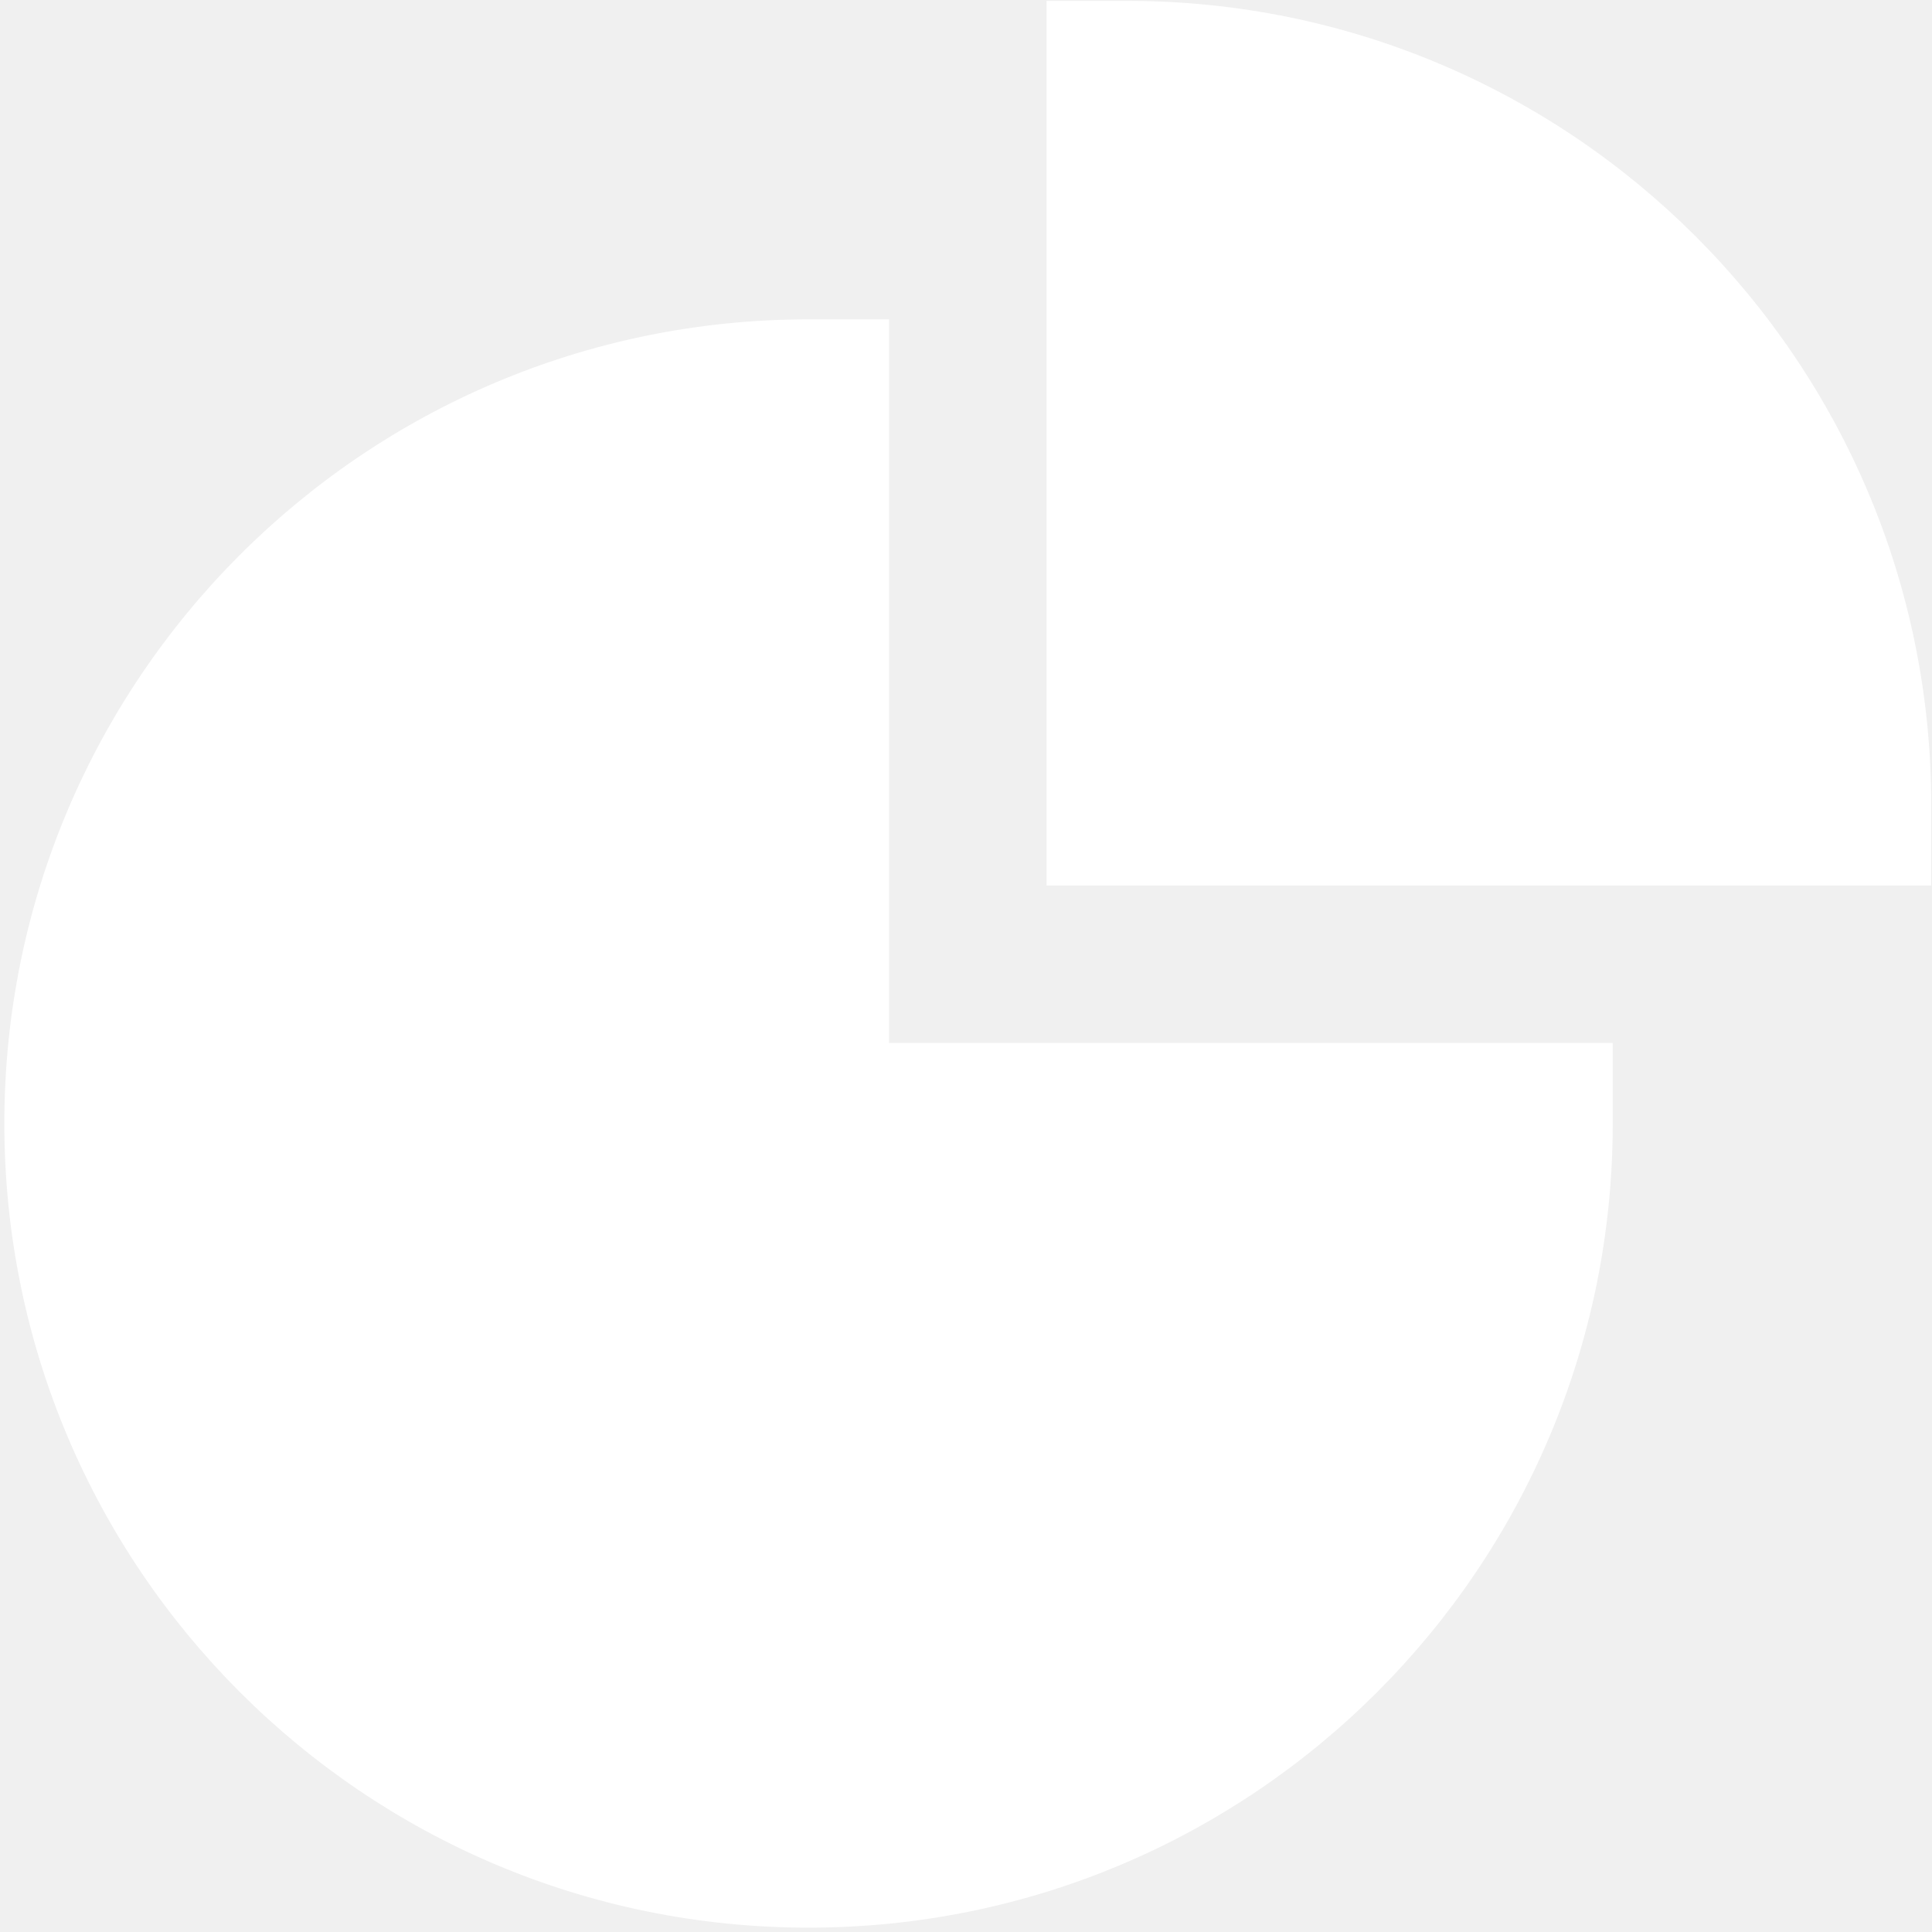
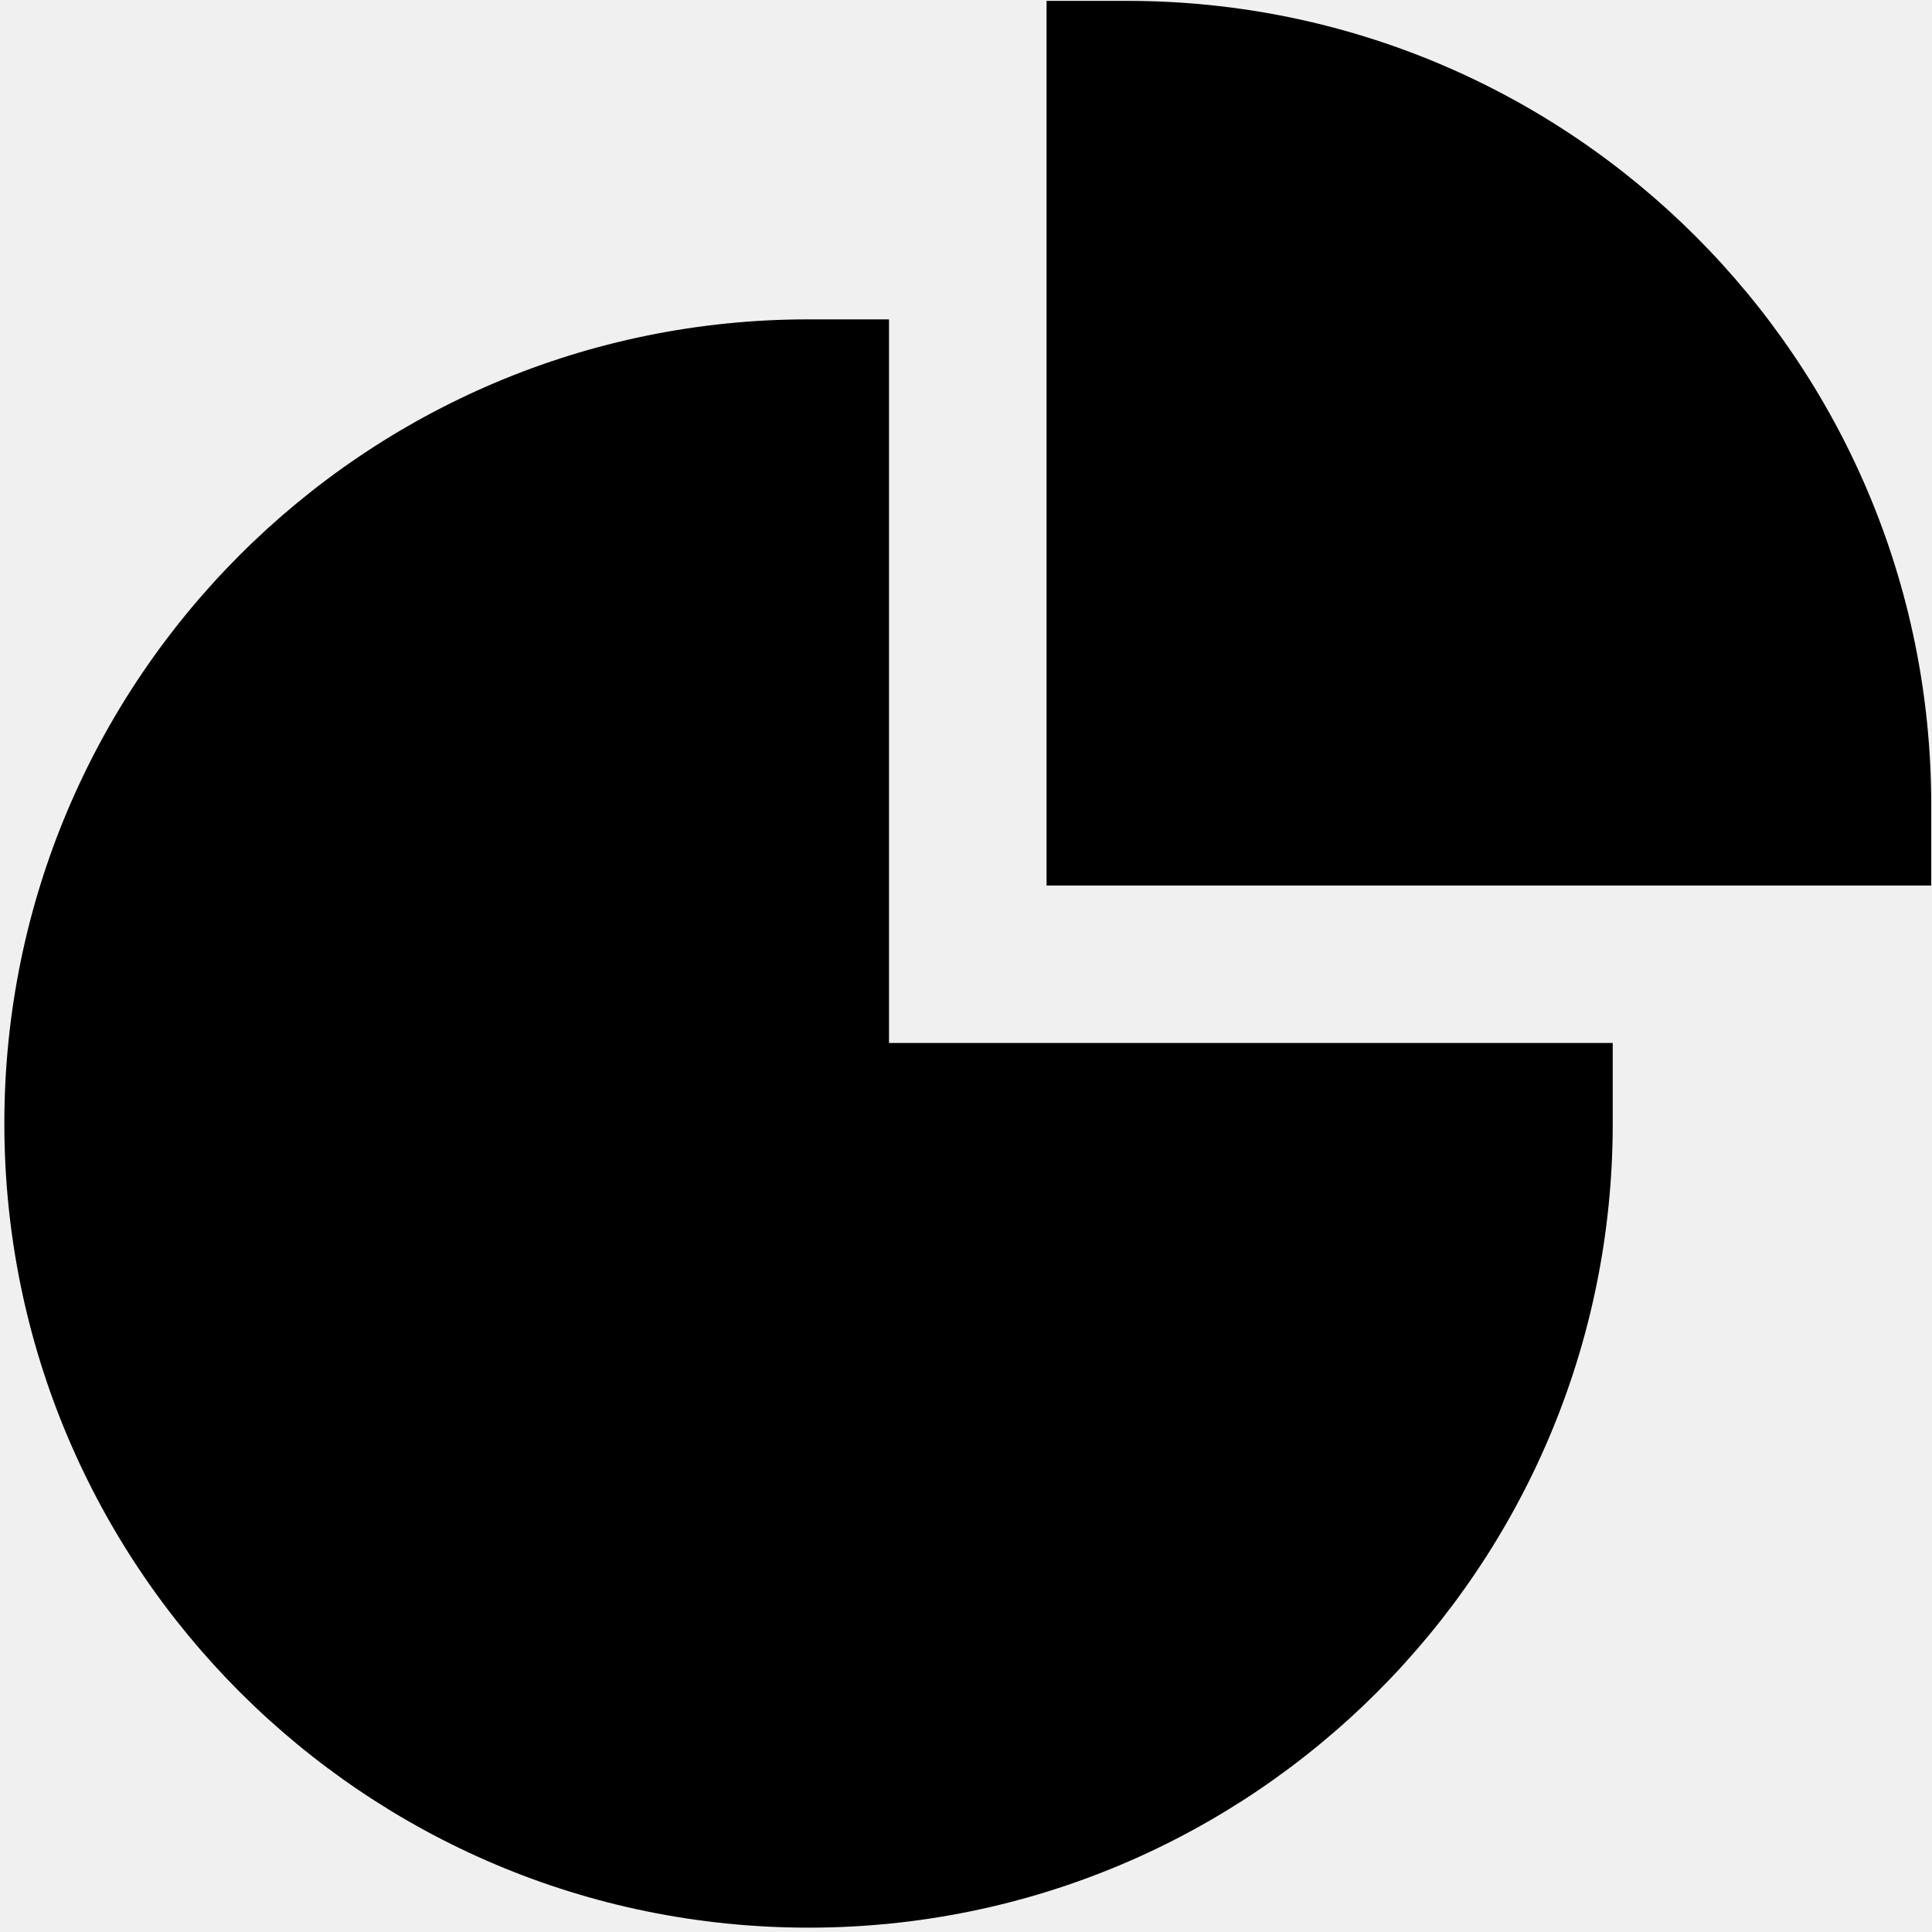
<svg xmlns="http://www.w3.org/2000/svg" width="20" height="20" viewBox="0 0 20 20" fill="none">
  <g clip-path="url(#clip0_12001_1237)">
-     <path fill-rule="evenodd" clip-rule="evenodd" d="M10.834 0.009H11.667C16.265 0.009 19.992 3.736 19.992 8.333V9.167H19.158H11.667H10.834V0.009ZM0.045 11.63C0.045 7.033 3.772 3.306 8.37 3.306H9.203V4.139V10.797H15.861H16.695V11.63C16.695 16.228 12.967 19.955 8.37 19.955C3.772 19.955 0.045 16.228 0.045 11.63Z" fill="white" />
+     <path fill-rule="evenodd" clip-rule="evenodd" d="M10.834 0.009H11.667C16.265 0.009 19.992 3.736 19.992 8.333V9.167H19.158H11.667H10.834V0.009ZM0.045 11.63C0.045 7.033 3.772 3.306 8.37 3.306H9.203V4.139V10.797H15.861H16.695V11.63C16.695 16.228 12.967 19.955 8.37 19.955C3.772 19.955 0.045 16.228 0.045 11.63Z" fill="currentColor" />
  </g>
  <defs>
    <clipPath id="clip0_12001_1237">
      <rect width="20" height="20" fill="white" />
    </clipPath>
  </defs>
</svg>
